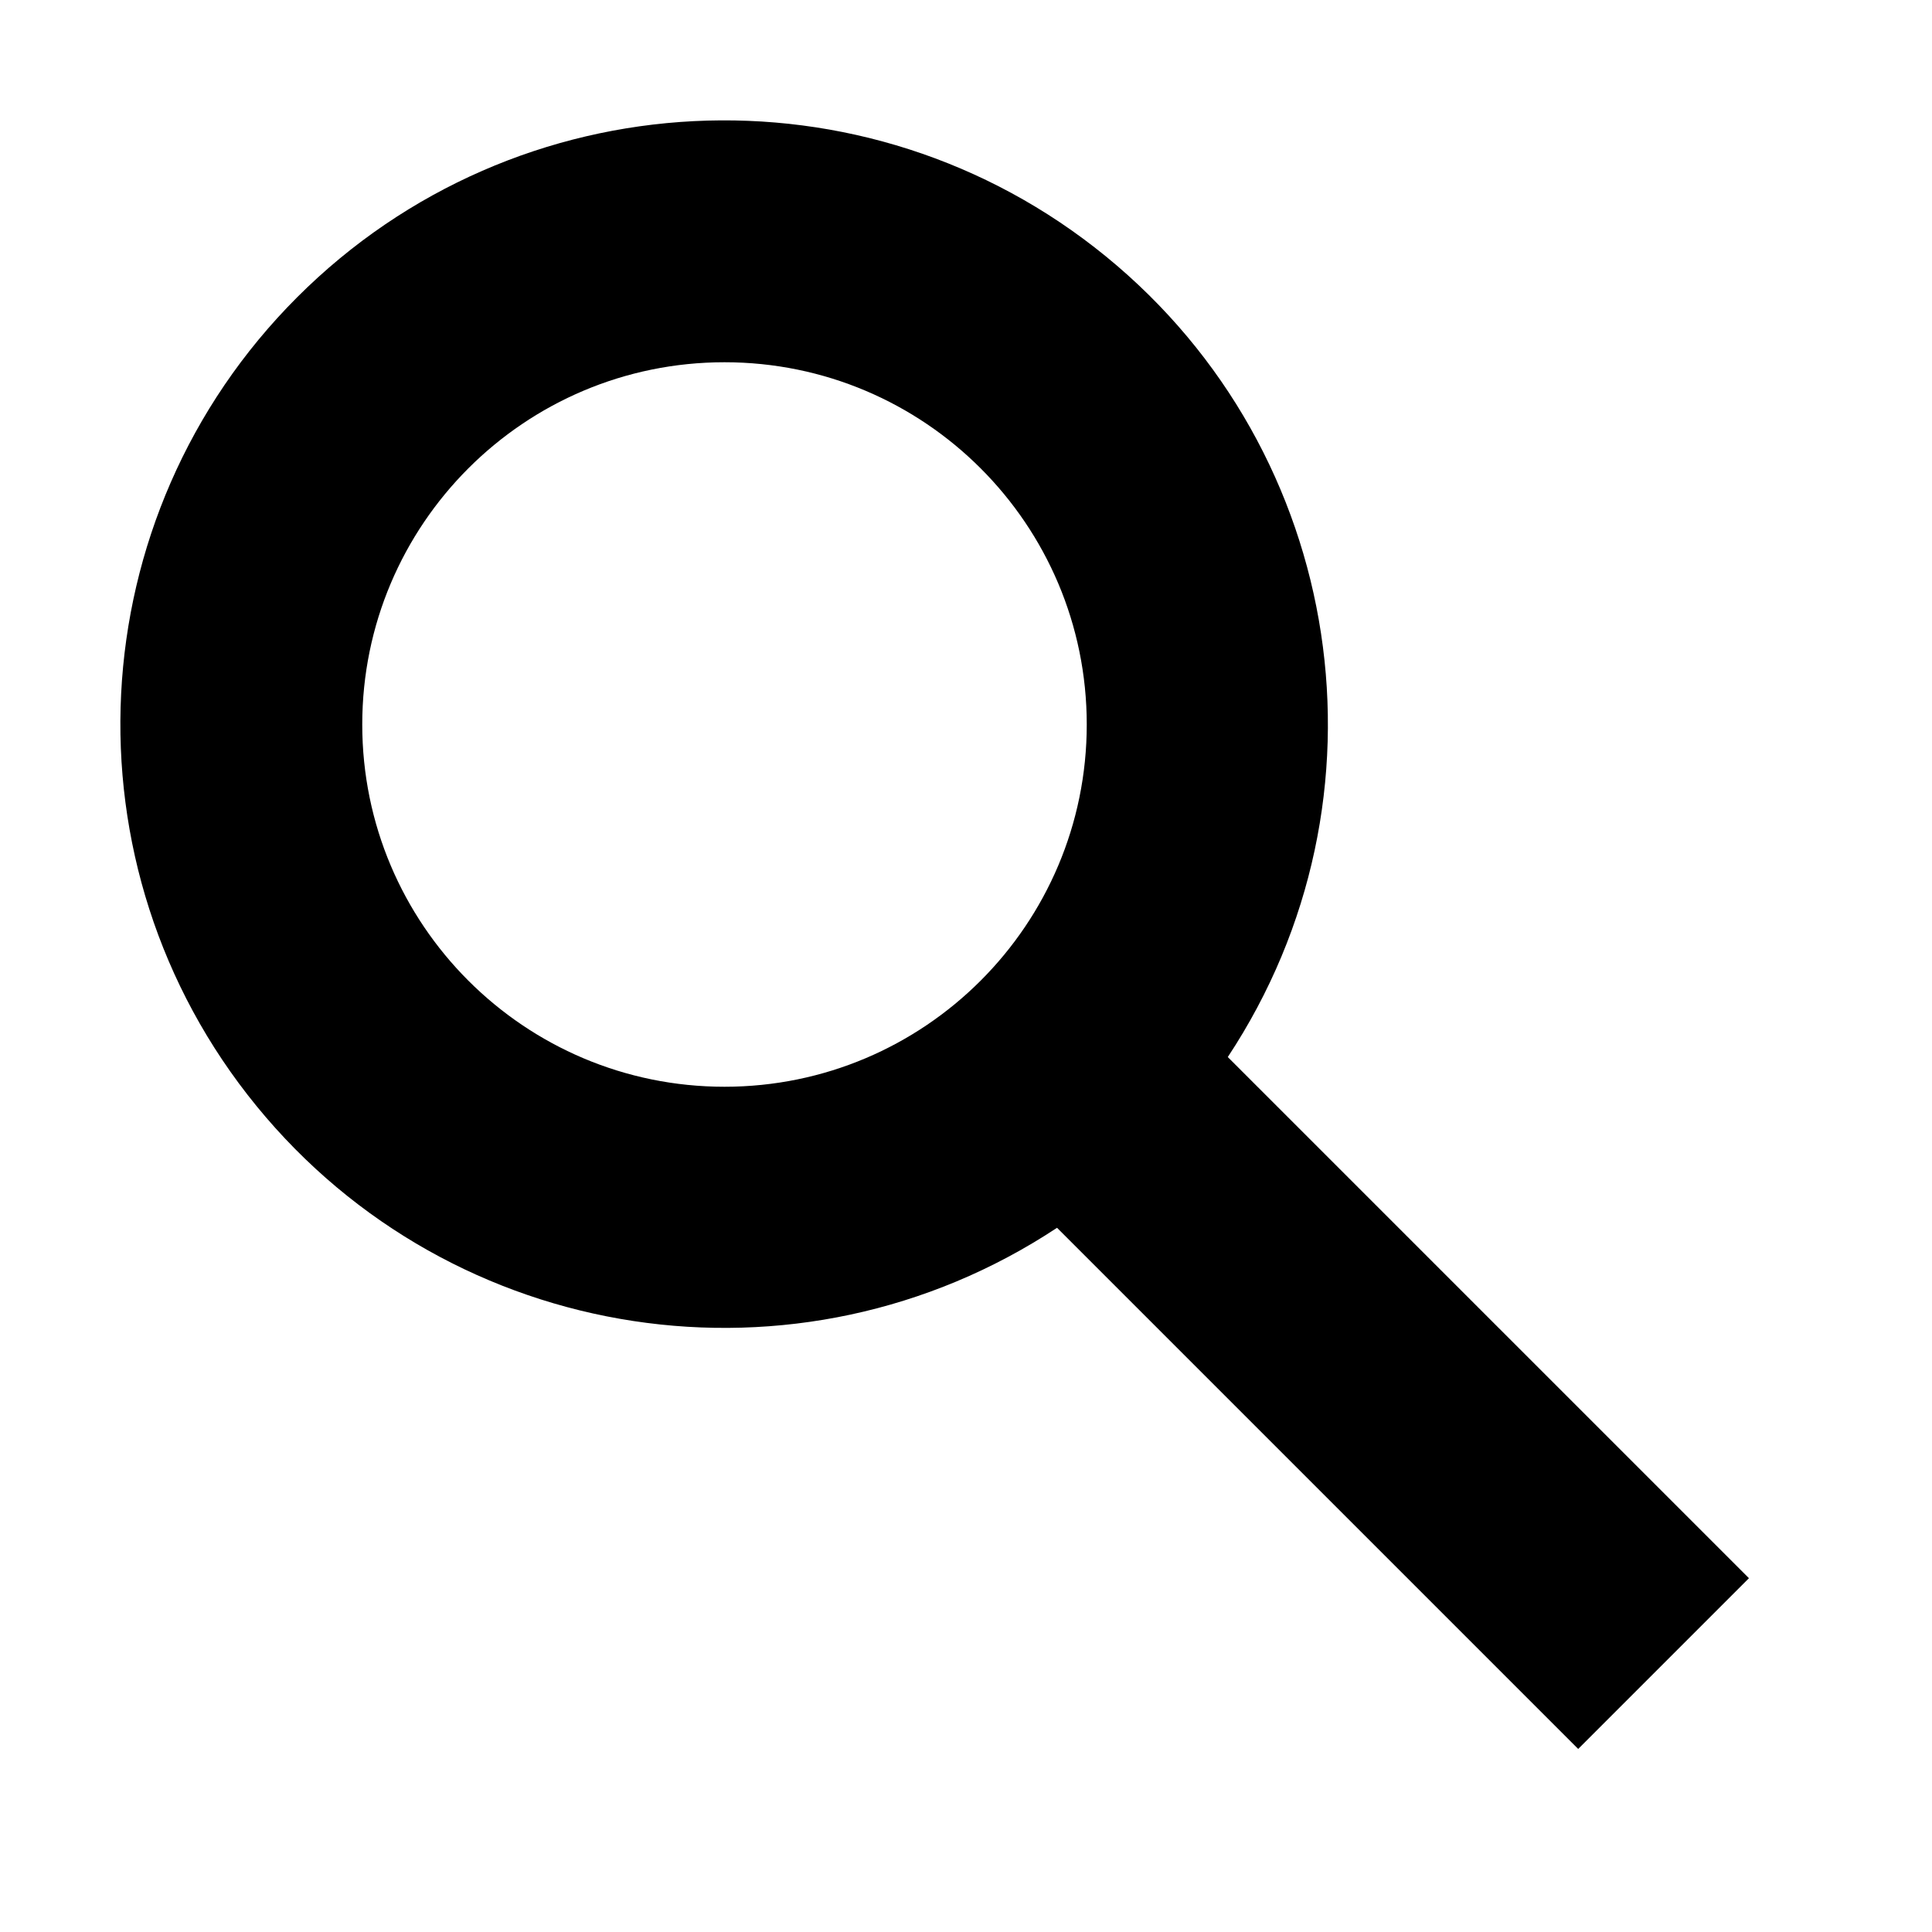
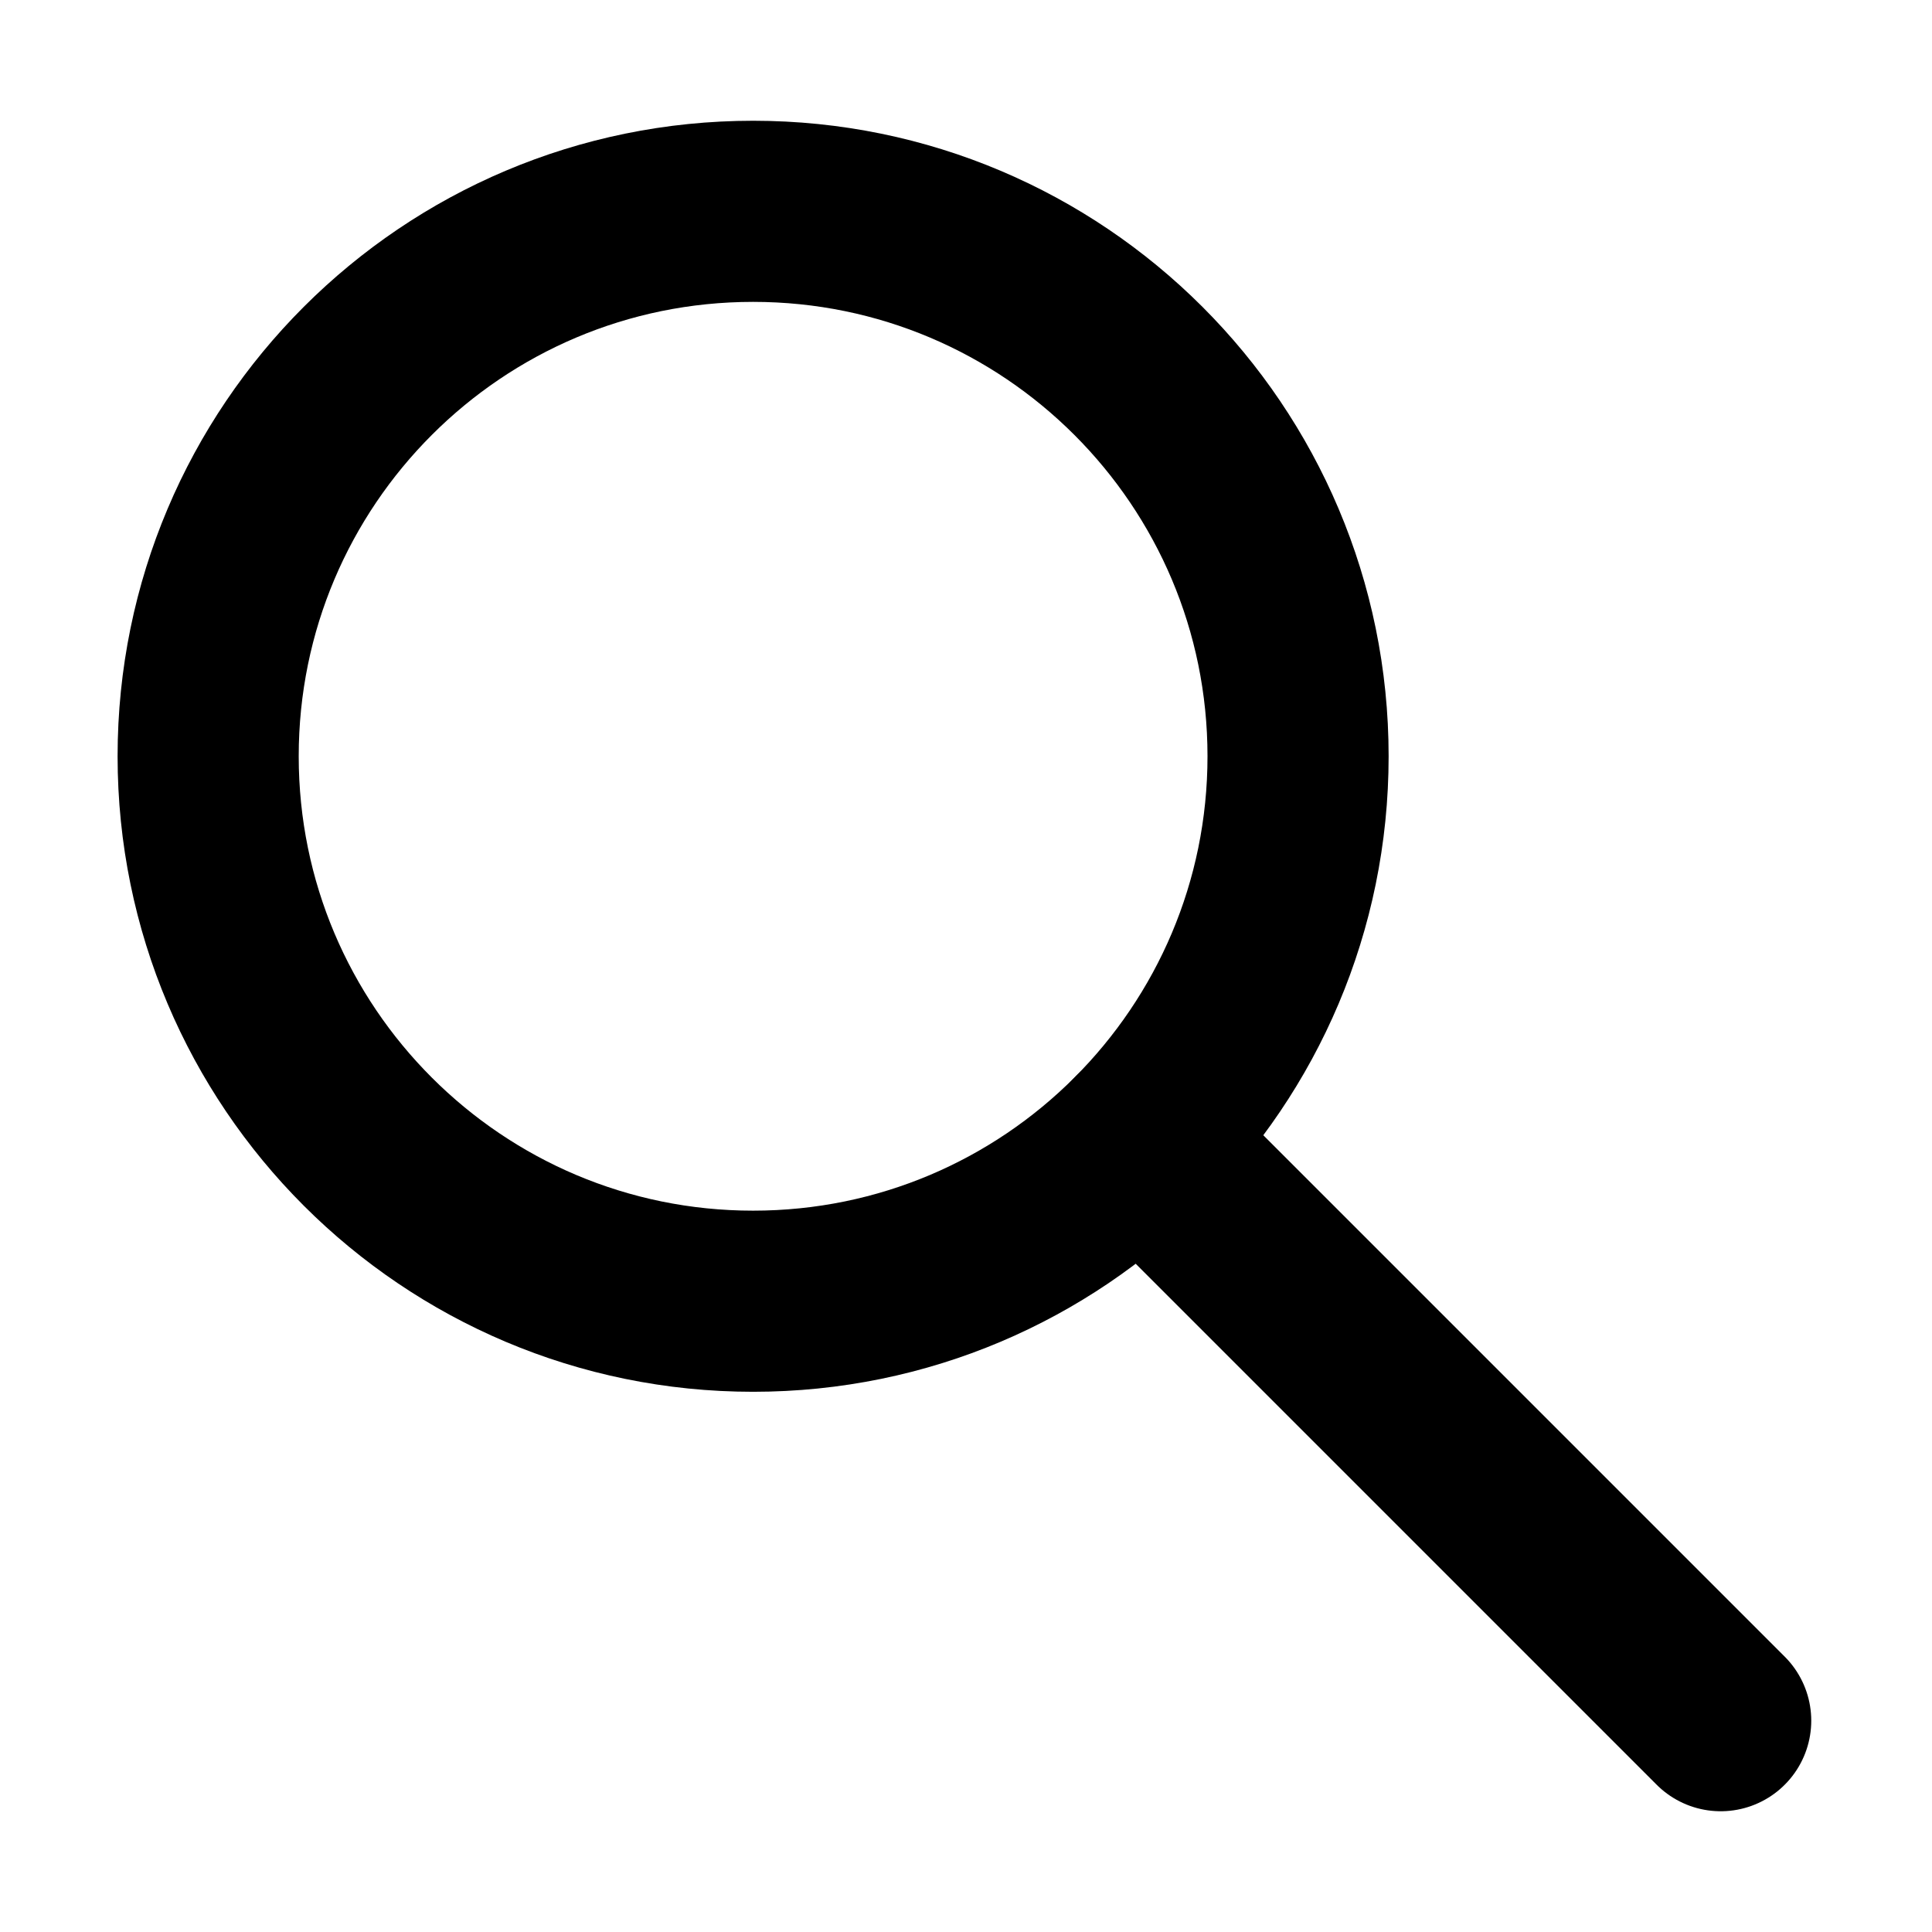
- <svg xmlns="http://www.w3.org/2000/svg" width="16" height="16">
-   <path fill="currentColor" d="M10.168 8.754a5 5 0 1 0-1.414 1.414l4.316 4.316 1.414-1.414zM6 3a3 3 0 0 1 0 6 3 3 0 0 1 0-6z" />
+ <svg xmlns="http://www.w3.org/2000/svg" class="icon" width="16" height="16" p-id="5419" t="1784569638457" version="1.1" viewBox="0 0 81.92 81.92" xml:space="preserve">
+   <circle cx="31.933" cy="32.067" r="23.107" fill="none" stroke="currentColor" stroke-linecap="round" stroke-width="7.68" />
+   <path d="m72.96 72.96-24.621-24.621" fill="none" stroke="currentColor" stroke-linecap="round" stroke-width="7.68" />
</svg>
